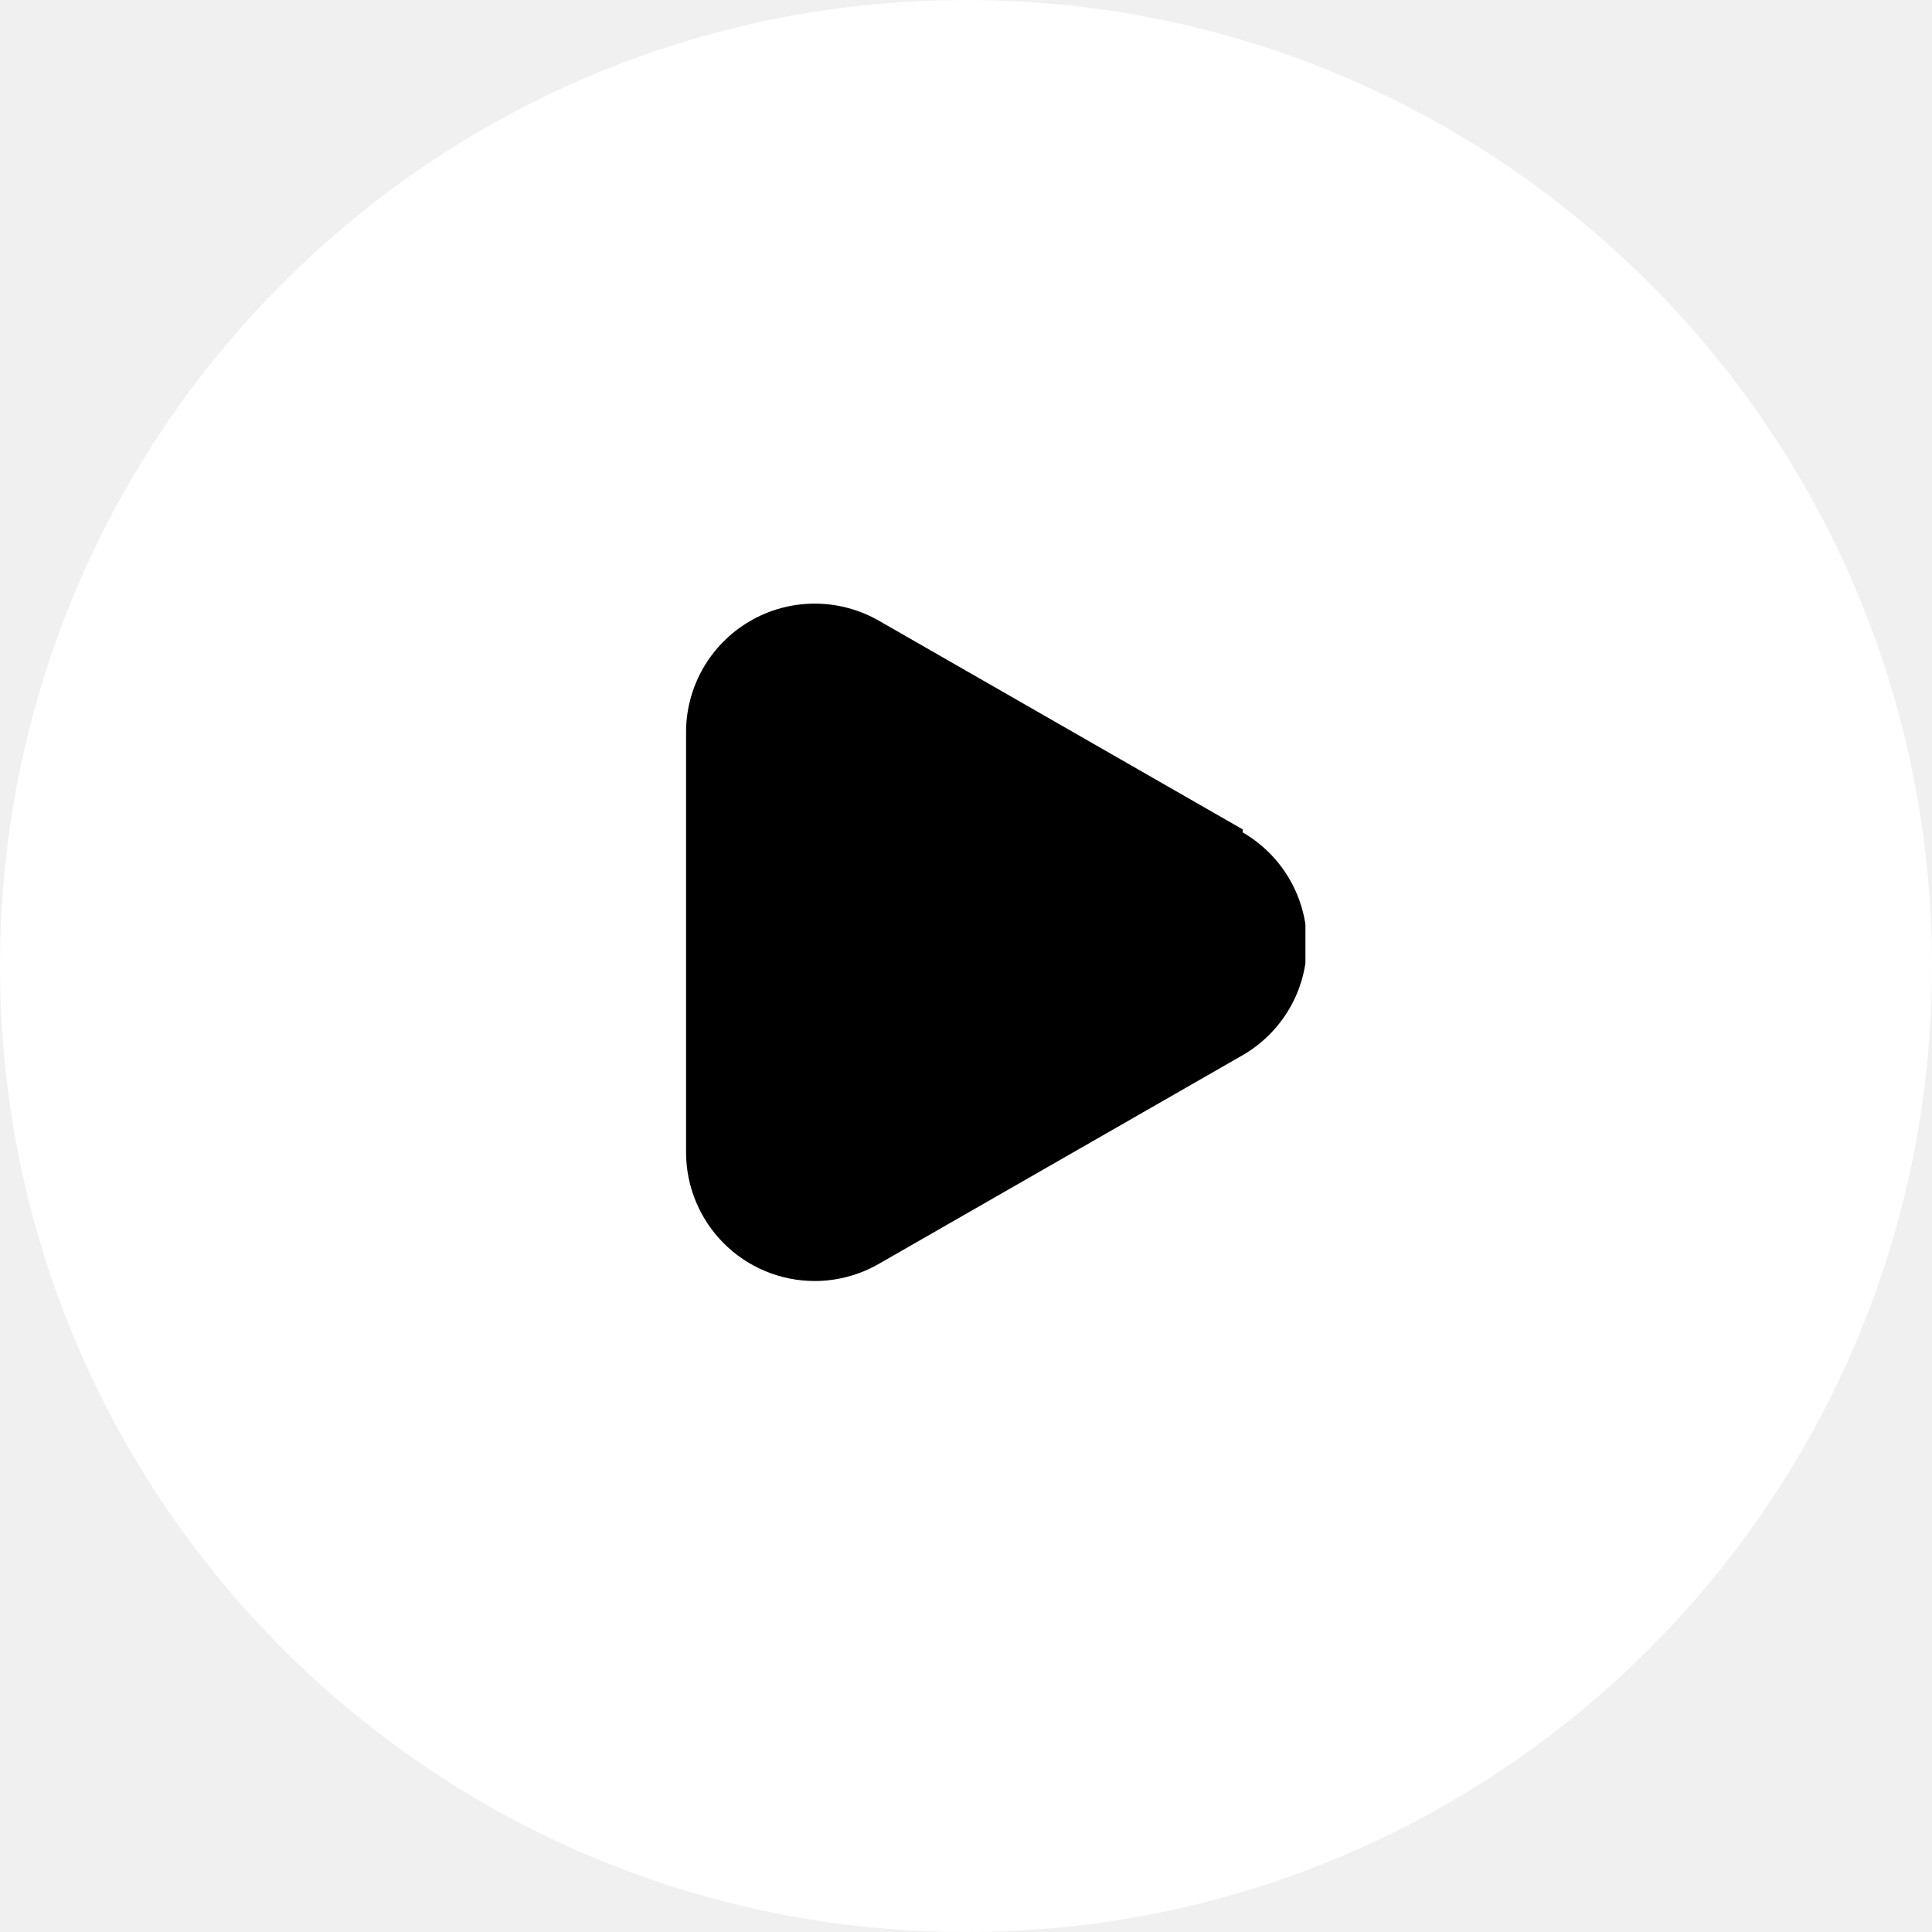
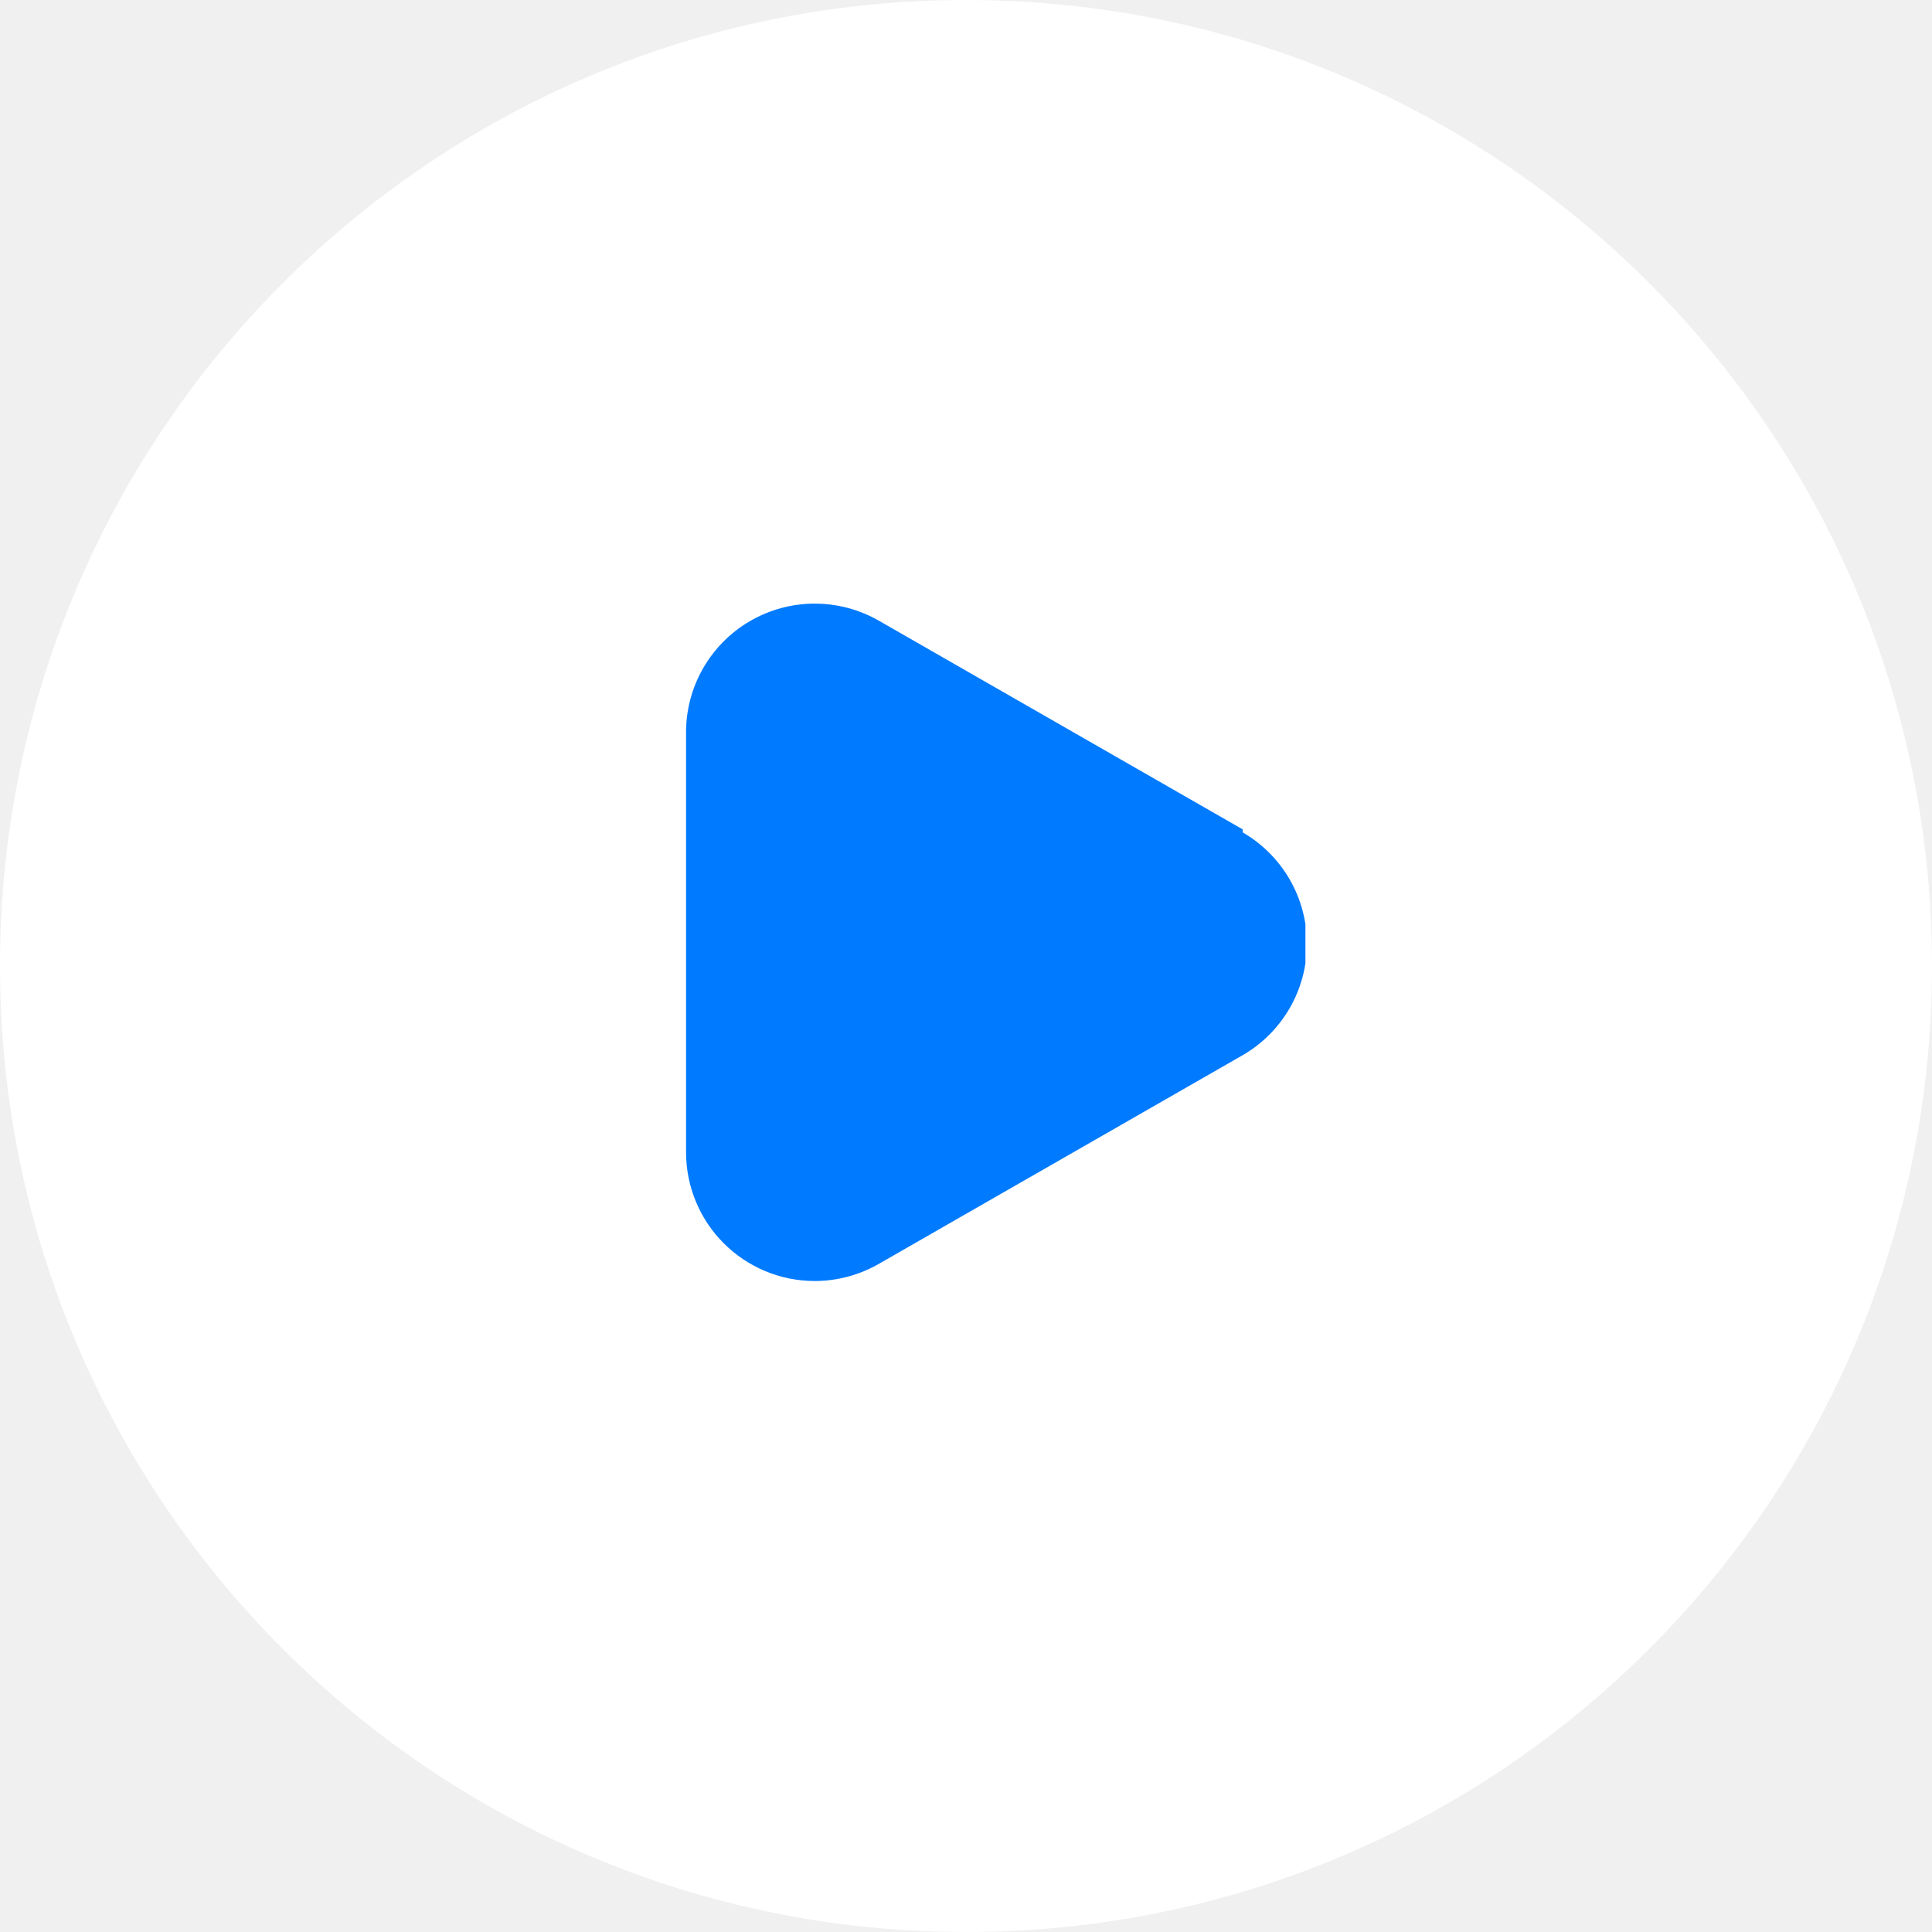
<svg xmlns="http://www.w3.org/2000/svg" width="57" height="57" viewBox="0 0 57 57" fill="none">
  <circle cx="28.5" cy="28.5" r="28.5" fill="white" />
  <g clip-path="url(#clip0_1327_4247)">
-     <path d="M25.937 18.317L36.663 24.469V24.558C37.239 24.892 37.718 25.371 38.051 25.948C38.383 26.524 38.558 27.179 38.558 27.845C38.558 28.511 38.383 29.165 38.051 29.742C37.718 30.319 37.239 30.798 36.663 31.131L25.937 37.283C25.36 37.617 24.705 37.793 24.038 37.794C23.031 37.794 22.065 37.394 21.353 36.681C20.641 35.969 20.241 35.003 20.241 33.996V21.649C20.233 20.979 20.403 20.318 20.733 19.735C21.063 19.152 21.542 18.666 22.121 18.328C22.699 17.99 23.357 17.81 24.027 17.809C24.698 17.807 25.356 17.982 25.937 18.317Z" fill="black" />
+     <path d="M25.937 18.317L36.663 24.469V24.558C37.239 24.892 37.718 25.371 38.051 25.948C38.383 26.524 38.558 27.179 38.558 27.845C38.558 28.511 38.383 29.165 38.051 29.742C37.718 30.319 37.239 30.798 36.663 31.131L25.937 37.283C25.36 37.617 24.705 37.793 24.038 37.794C23.031 37.794 22.065 37.394 21.353 36.681C20.641 35.969 20.241 35.003 20.241 33.996V21.649C20.233 20.979 20.403 20.318 20.733 19.735C21.063 19.152 21.542 18.666 22.121 18.328C22.699 17.99 23.357 17.81 24.027 17.809C24.698 17.807 25.356 17.982 25.937 18.317Z" fill="#007AFF" />
  </g>
  <defs>
    <clipPath id="clip0_1327_4247">
      <rect width="18.514" height="21.6" fill="white" transform="translate(20 17)" />
    </clipPath>
  </defs>
</svg>
